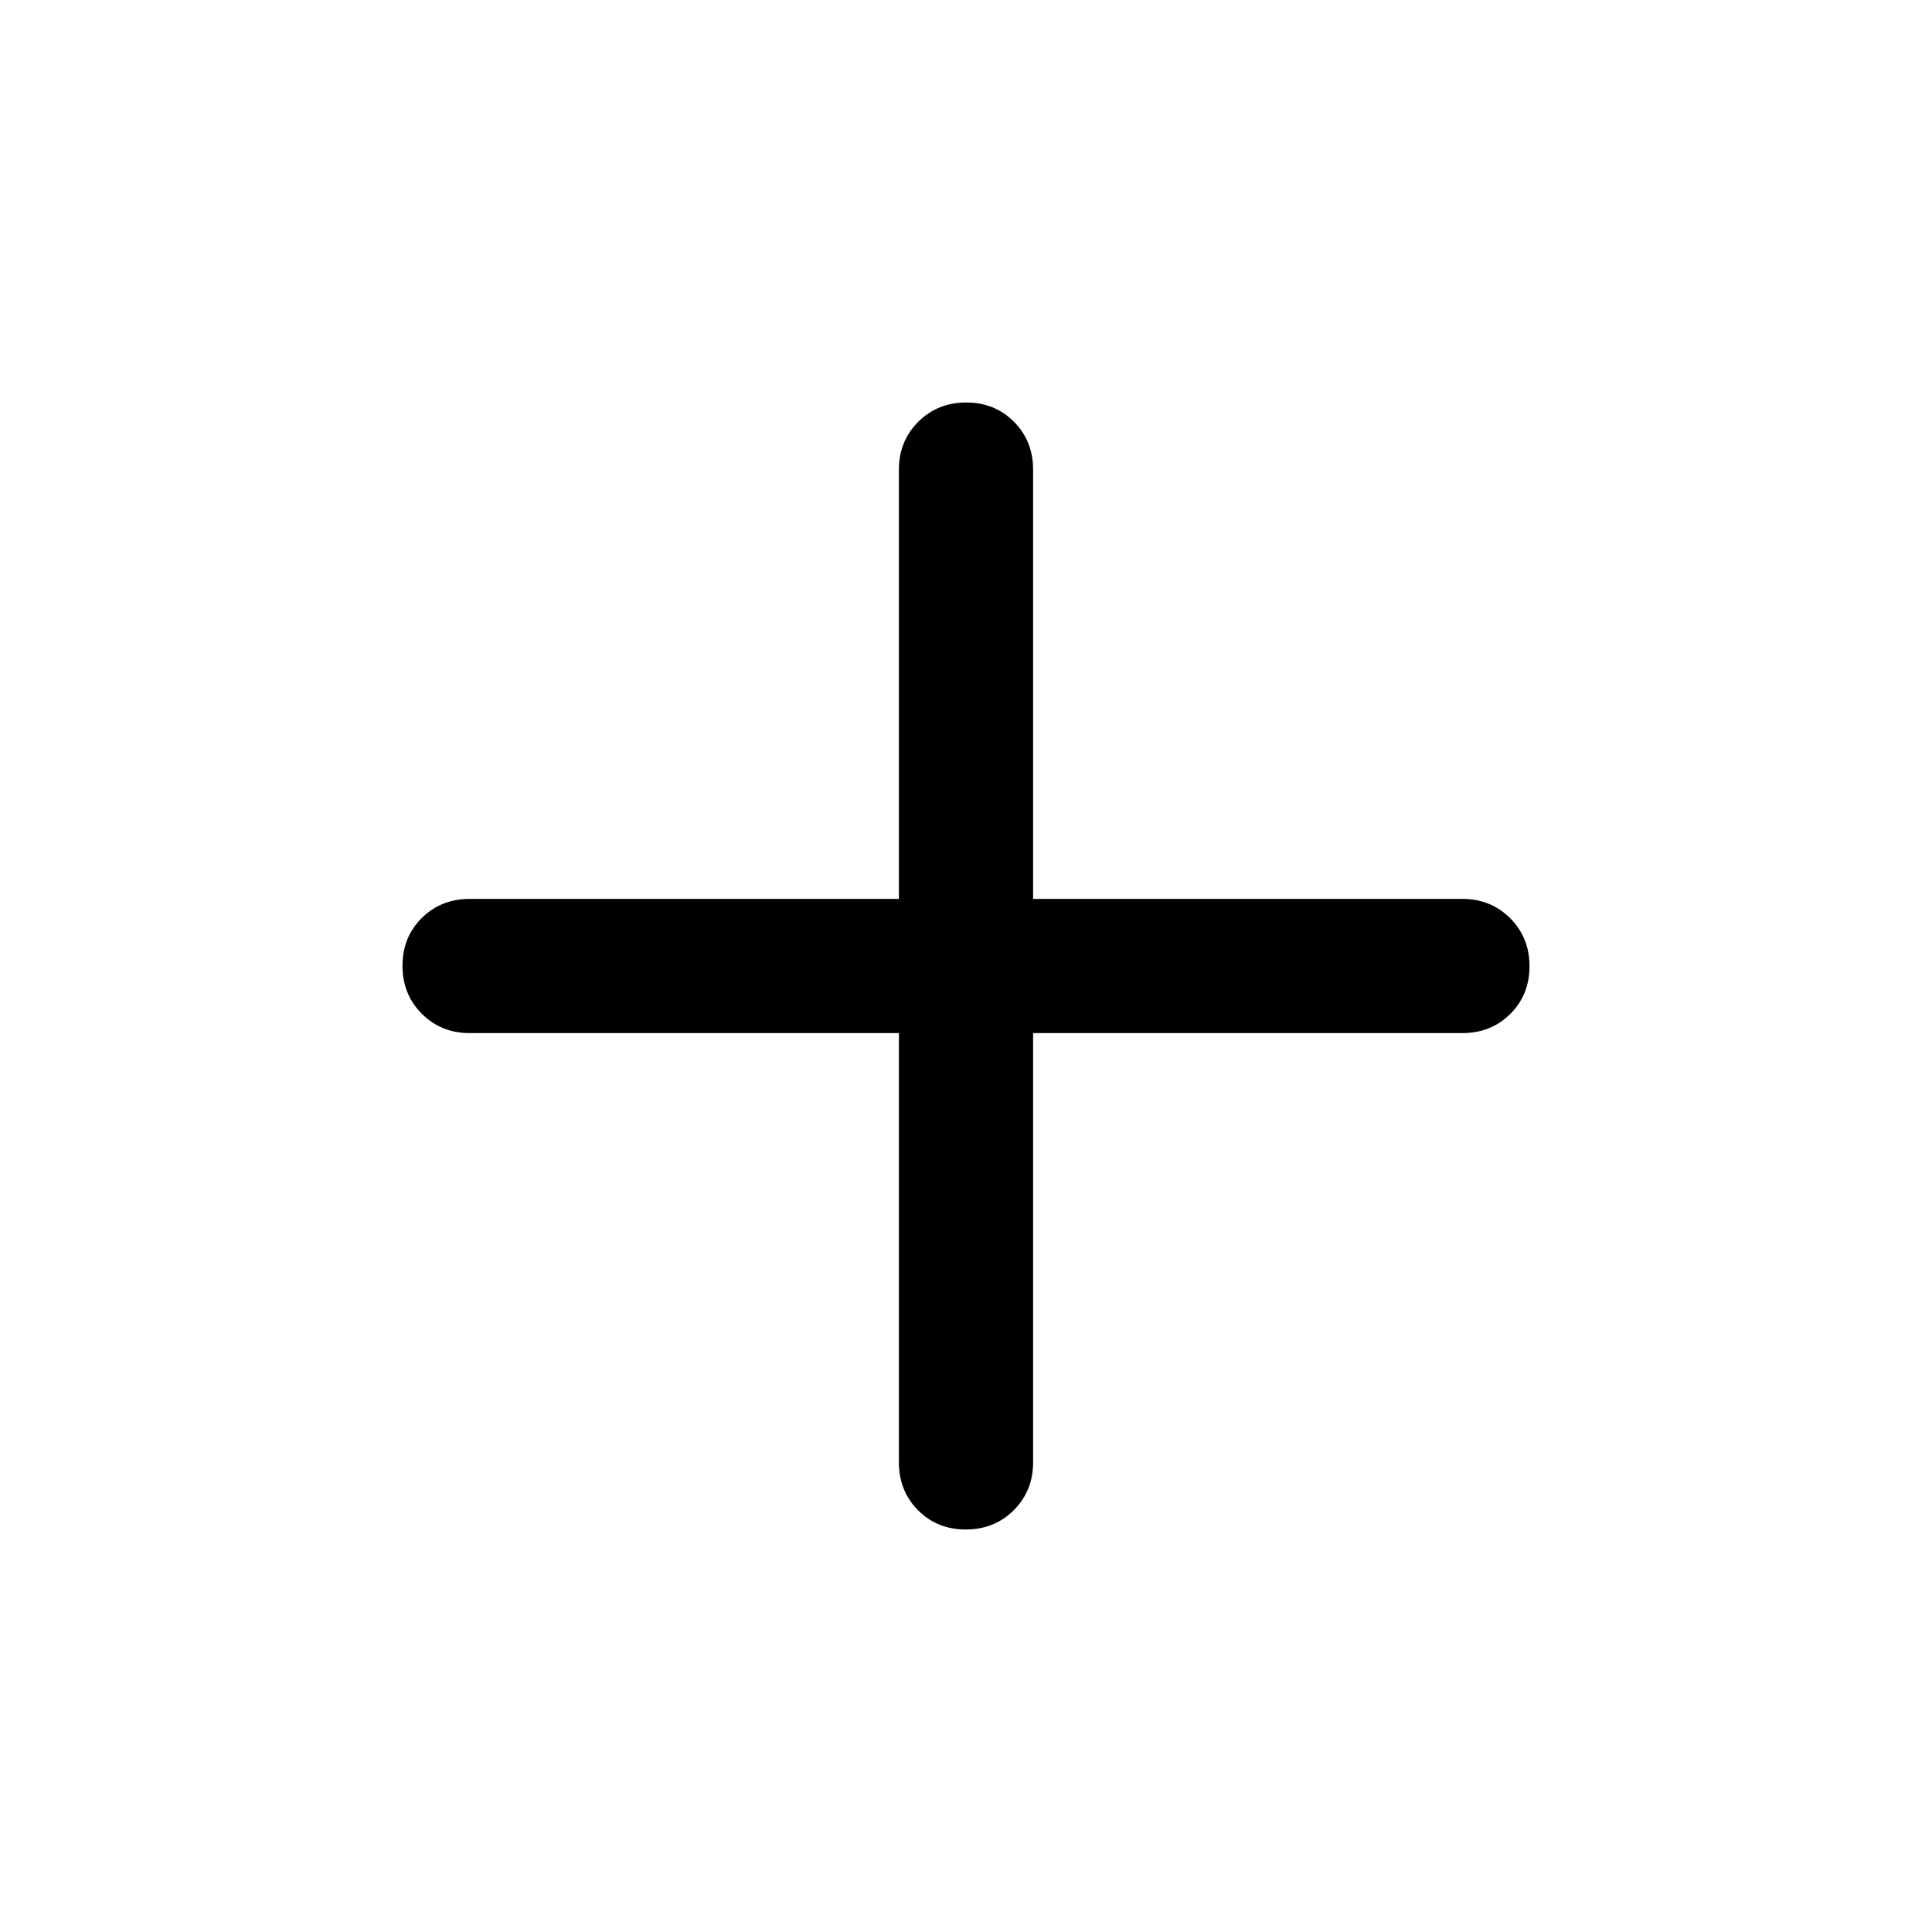
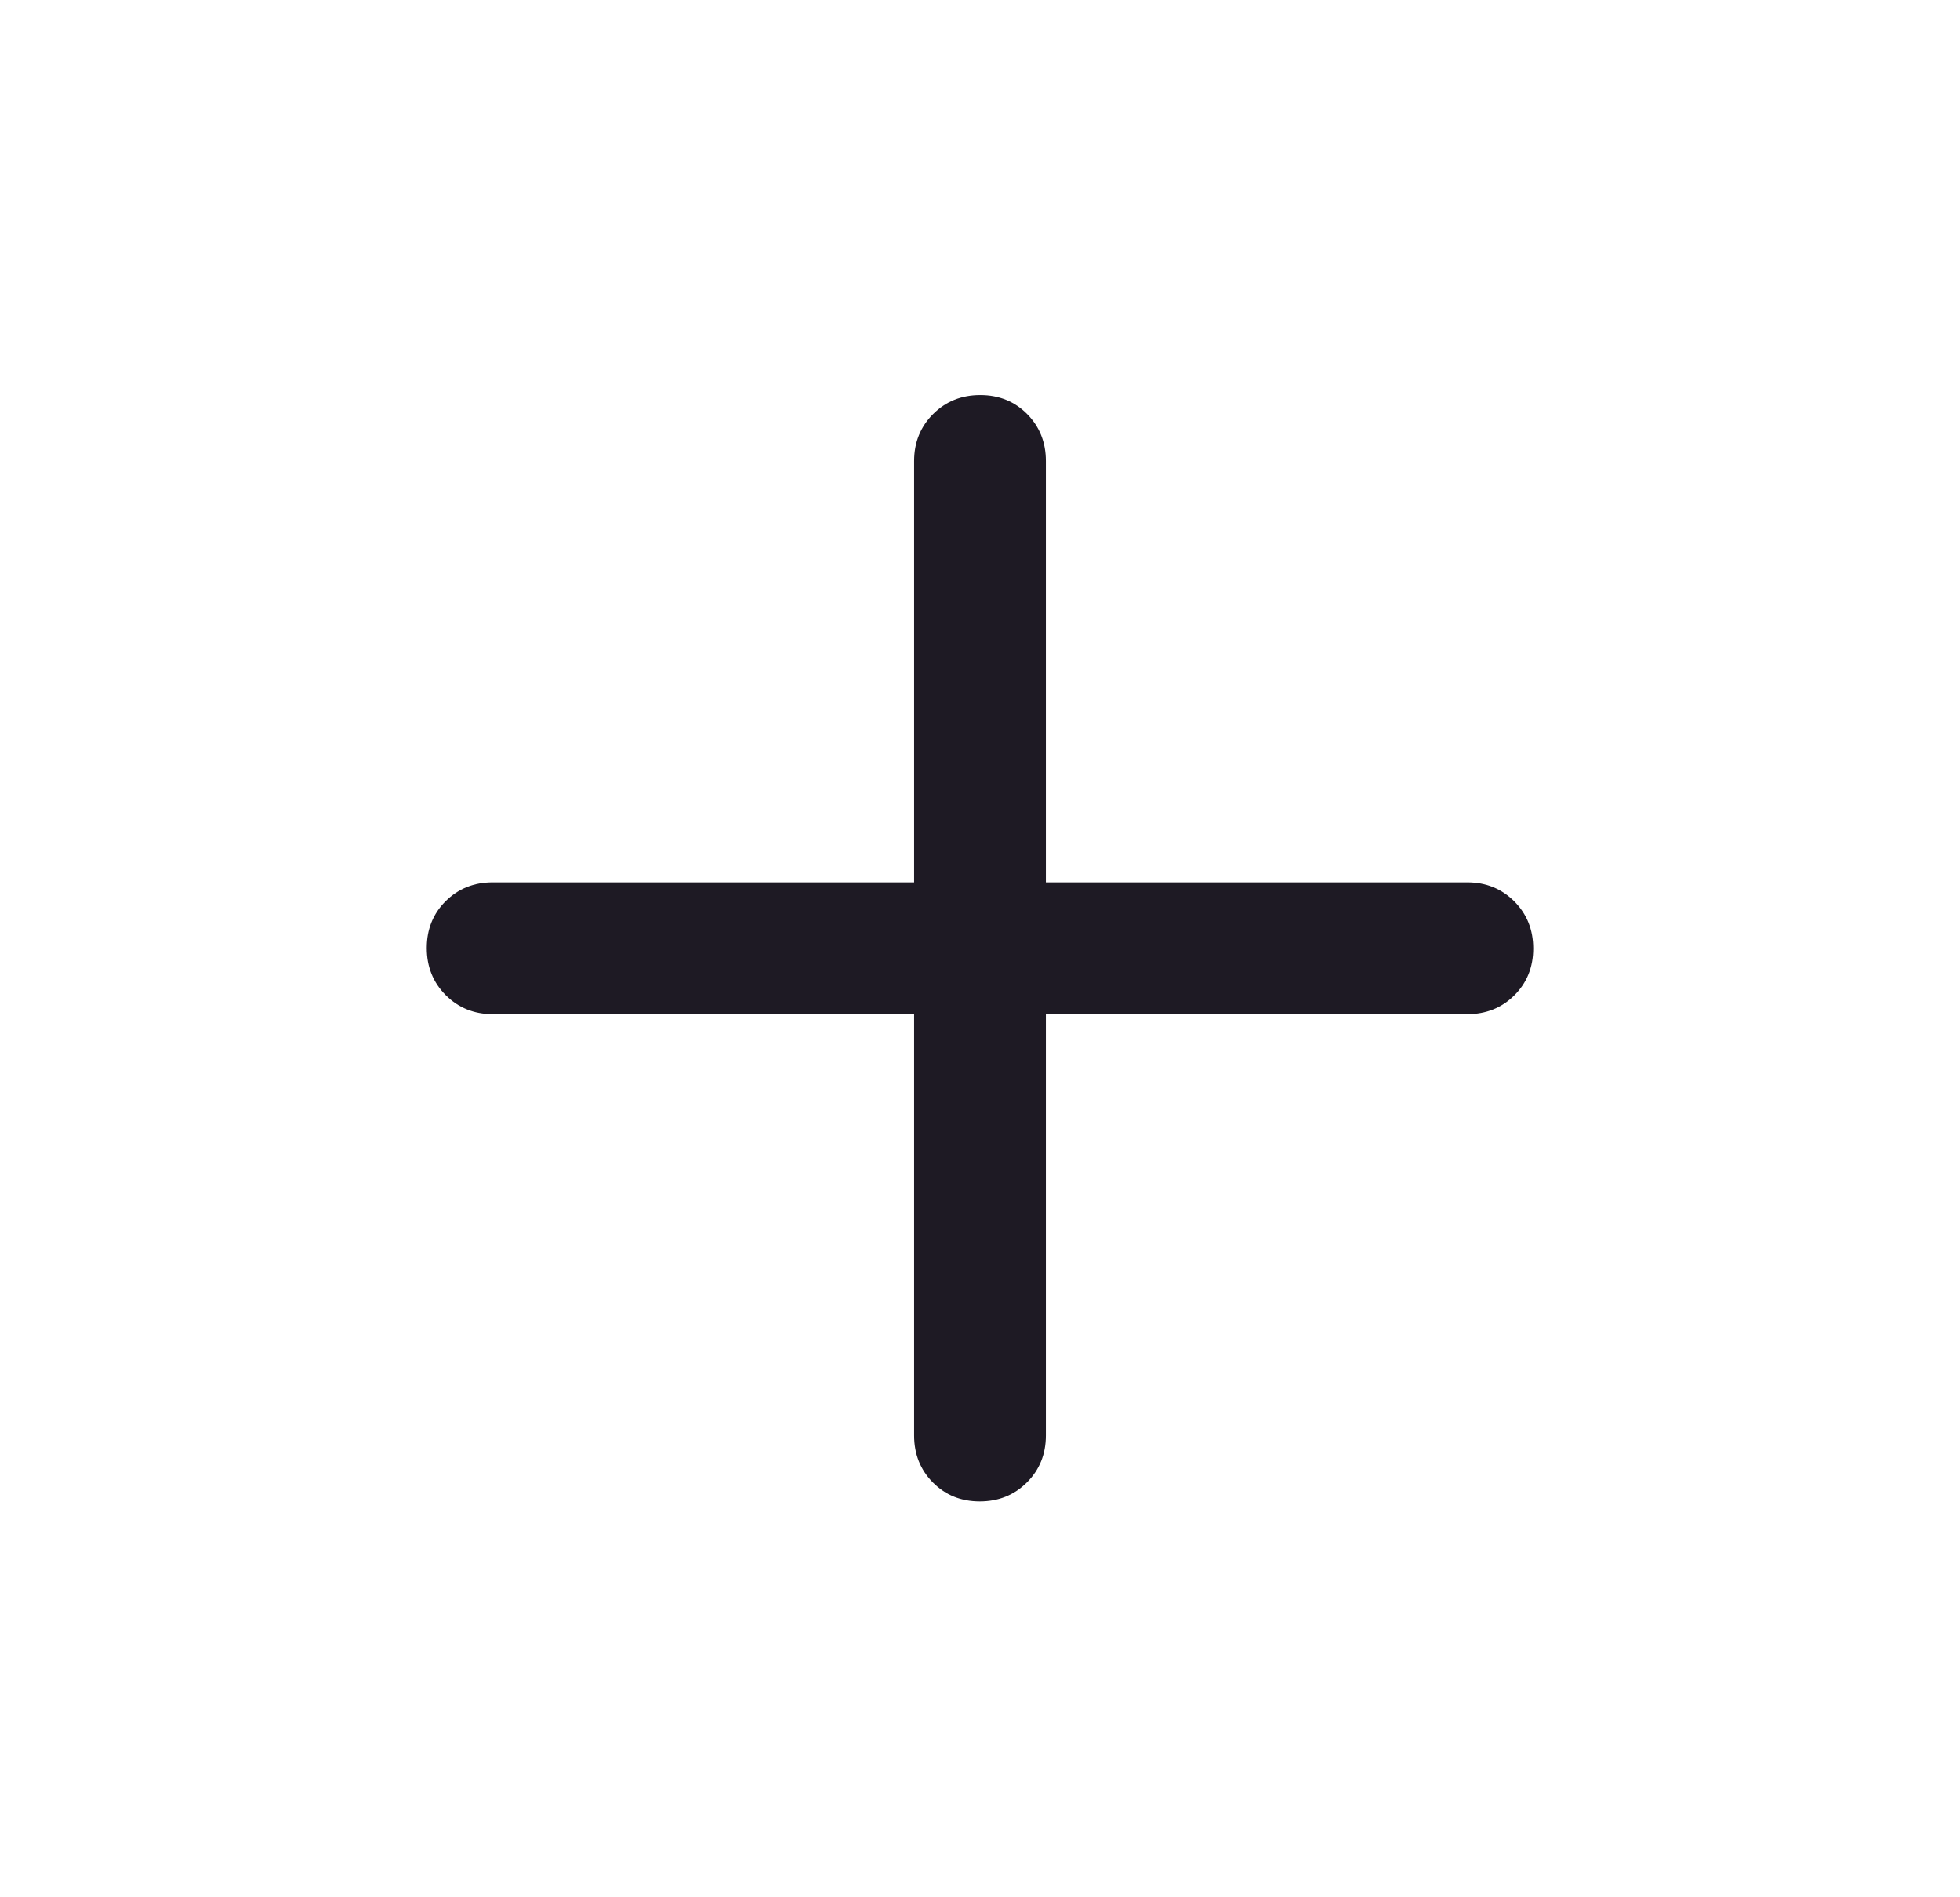
- <svg xmlns="http://www.w3.org/2000/svg" width="30" height="30" viewBox="0 0 30 30" fill="none">
-   <mask id="mask0_276_3185" style="mask-type:alpha" maskUnits="userSpaceOnUse" x="0" y="0" width="30" height="30">
-     <rect width="30" height="30" fill="#D9D9D9" />
+ <svg xmlns="http://www.w3.org/2000/svg" width="31" height="30" viewBox="0 0 31 30" fill="none">
+   <mask id="mask0_276_3185" style="mask-type:alpha" maskUnits="userSpaceOnUse" x="0" y="0" width="31" height="30">
+     <rect x="0.5" width="30" height="30" fill="#1E1A24" />
  </mask>
  <g mask="url(#mask0_276_3185)">
-     <path d="M13.958 16.042H7.292C6.997 16.042 6.749 15.941 6.549 15.741C6.35 15.541 6.25 15.293 6.25 14.996C6.25 14.7 6.35 14.453 6.549 14.255C6.749 14.057 6.997 13.958 7.292 13.958H13.958V7.292C13.958 6.997 14.059 6.749 14.259 6.549C14.459 6.35 14.707 6.25 15.004 6.25C15.3 6.25 15.547 6.35 15.745 6.549C15.943 6.749 16.042 6.997 16.042 7.292V13.958H22.708C23.003 13.958 23.251 14.059 23.451 14.259C23.65 14.459 23.75 14.707 23.75 15.004C23.75 15.3 23.65 15.547 23.451 15.745C23.251 15.943 23.003 16.042 22.708 16.042H16.042V22.708C16.042 23.003 15.941 23.251 15.741 23.451C15.541 23.65 15.293 23.75 14.996 23.75C14.7 23.75 14.453 23.65 14.255 23.451C14.057 23.251 13.958 23.003 13.958 22.708V16.042Z" fill="black" />
+     <path d="M14.458 16.042H7.792C7.497 16.042 7.249 15.941 7.049 15.741C6.85 15.541 6.75 15.293 6.75 14.996C6.75 14.7 6.85 14.453 7.049 14.255C7.249 14.057 7.497 13.958 7.792 13.958H14.458V7.292C14.458 6.997 14.559 6.749 14.759 6.549C14.959 6.35 15.207 6.25 15.504 6.25C15.8 6.25 16.047 6.35 16.245 6.549C16.443 6.749 16.542 6.997 16.542 7.292V13.958H23.208C23.503 13.958 23.751 14.059 23.951 14.259C24.15 14.459 24.25 14.707 24.25 15.004C24.25 15.3 24.15 15.547 23.951 15.745C23.751 15.943 23.503 16.042 23.208 16.042H16.542V22.708C16.542 23.003 16.442 23.251 16.241 23.451C16.041 23.65 15.793 23.75 15.496 23.75C15.2 23.75 14.953 23.65 14.755 23.451C14.557 23.251 14.458 23.003 14.458 22.708V16.042Z" fill="#1E1A24" />
  </g>
</svg>
